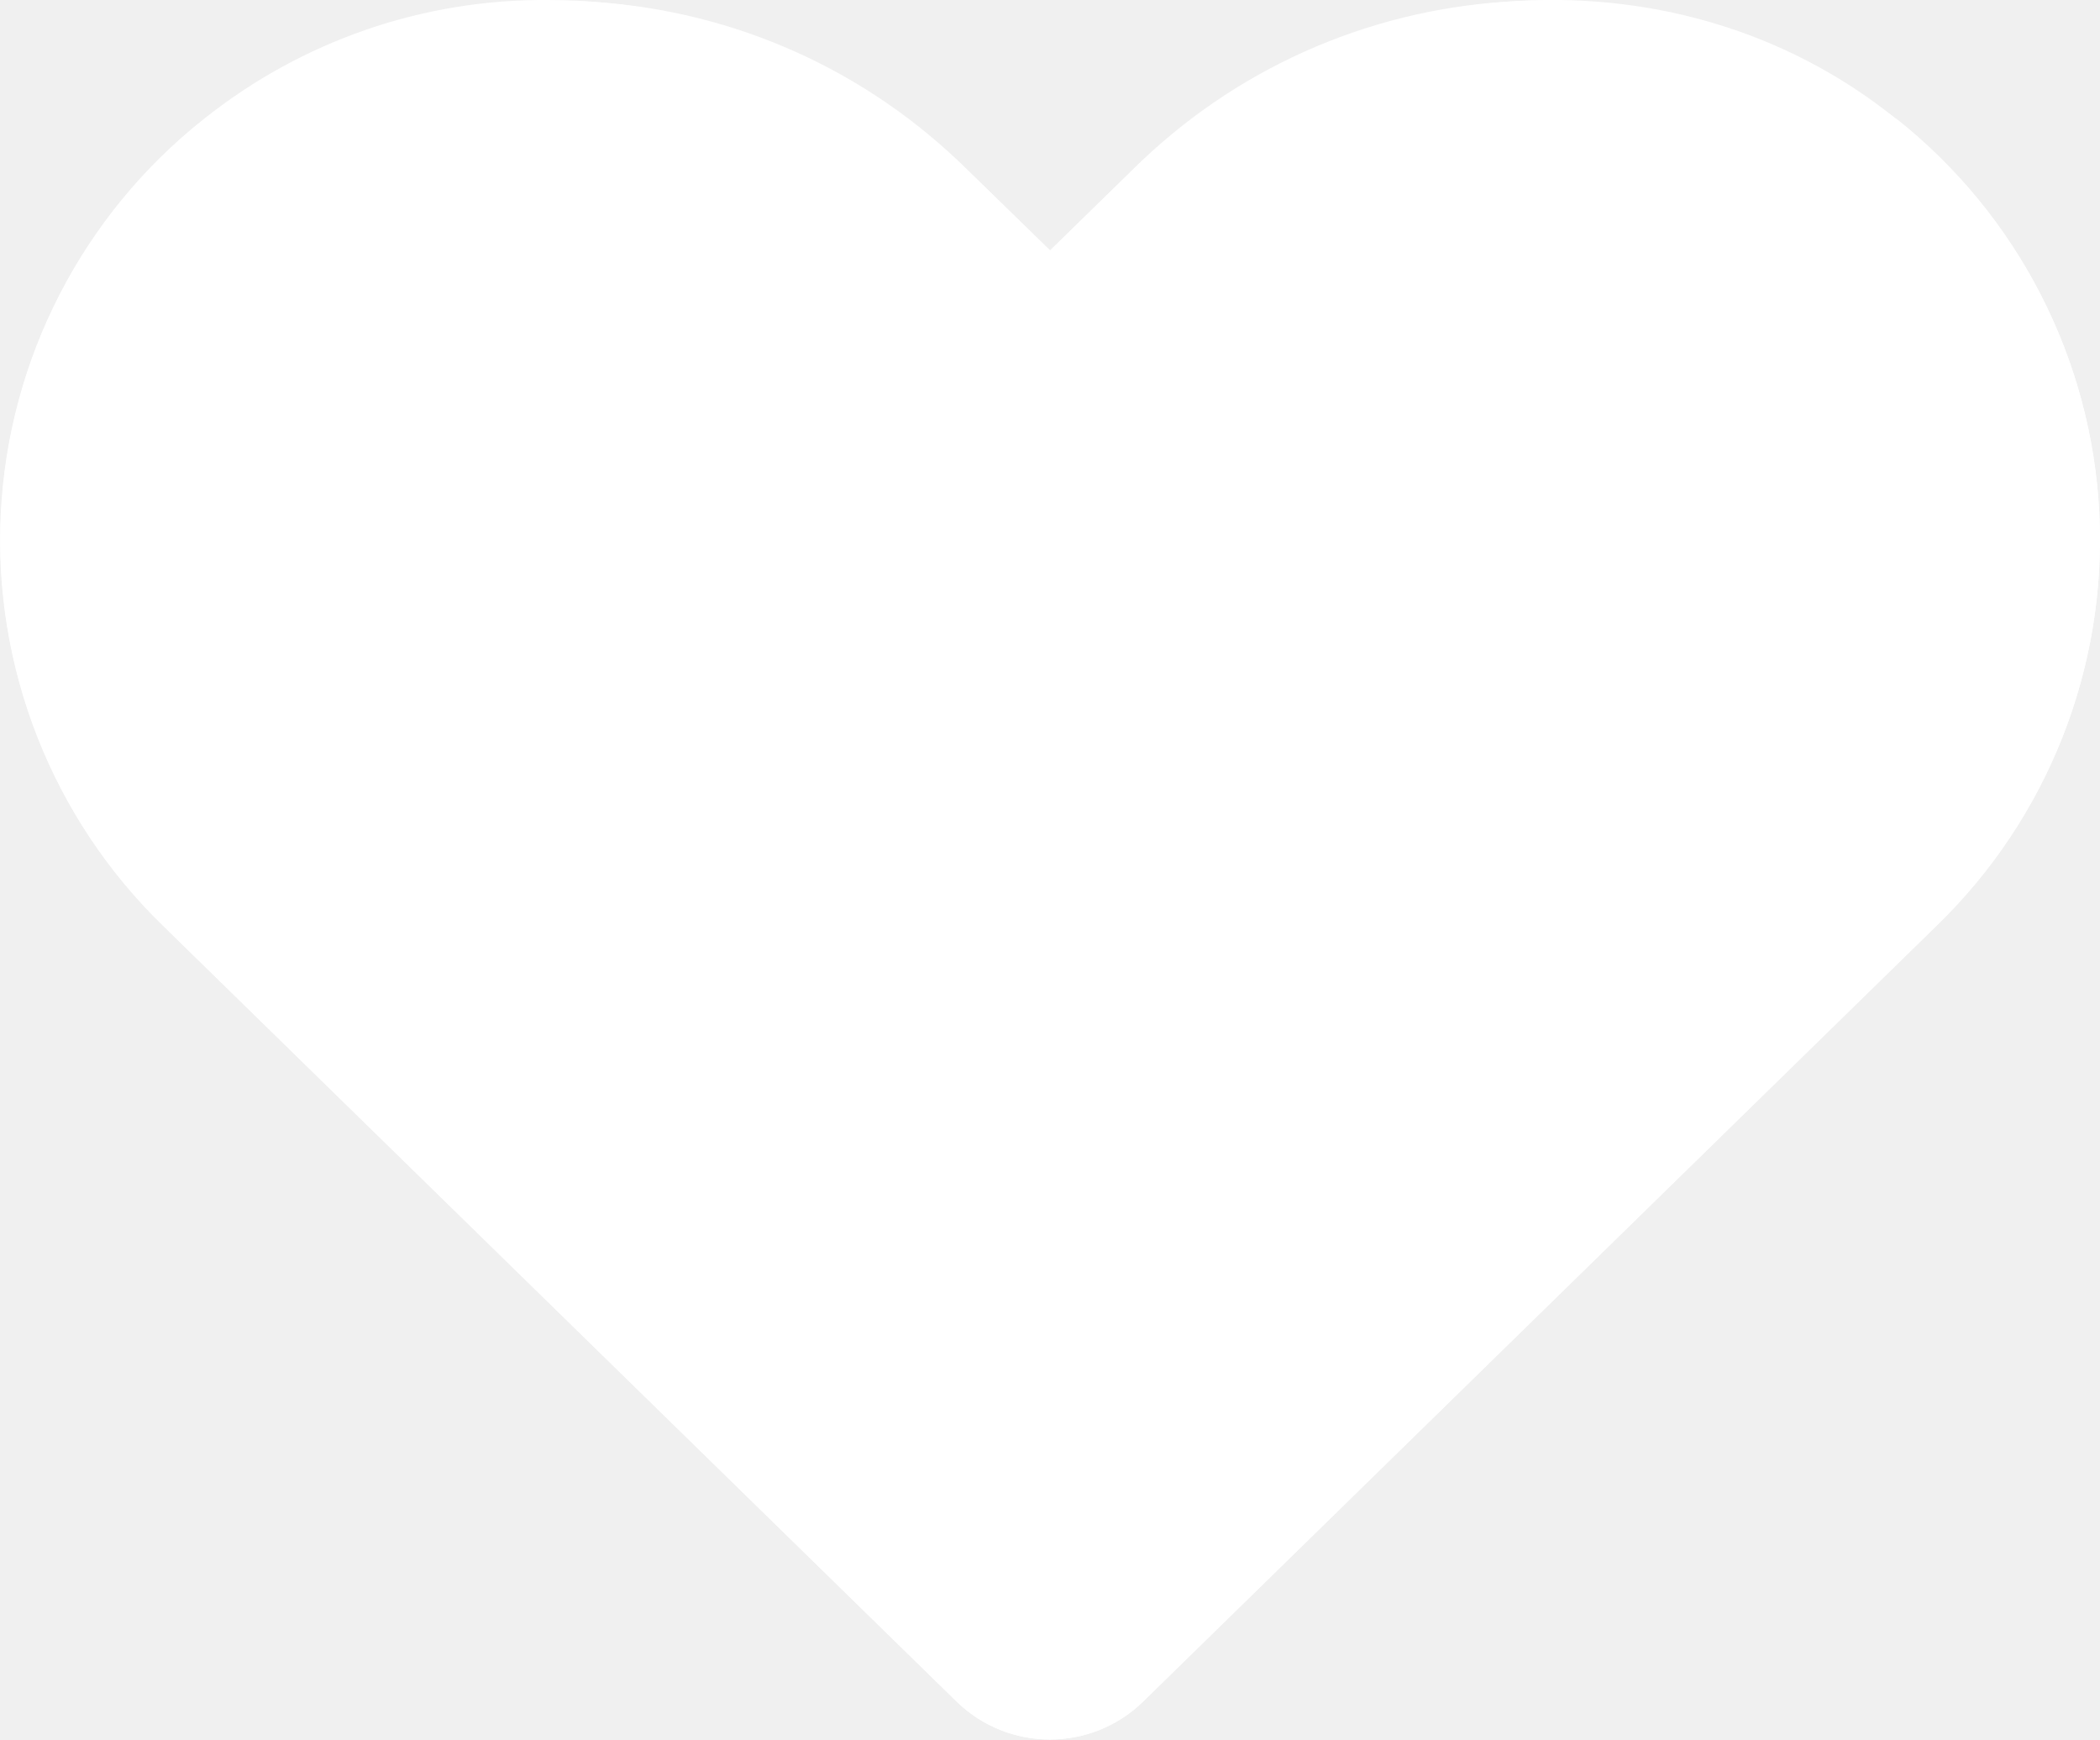
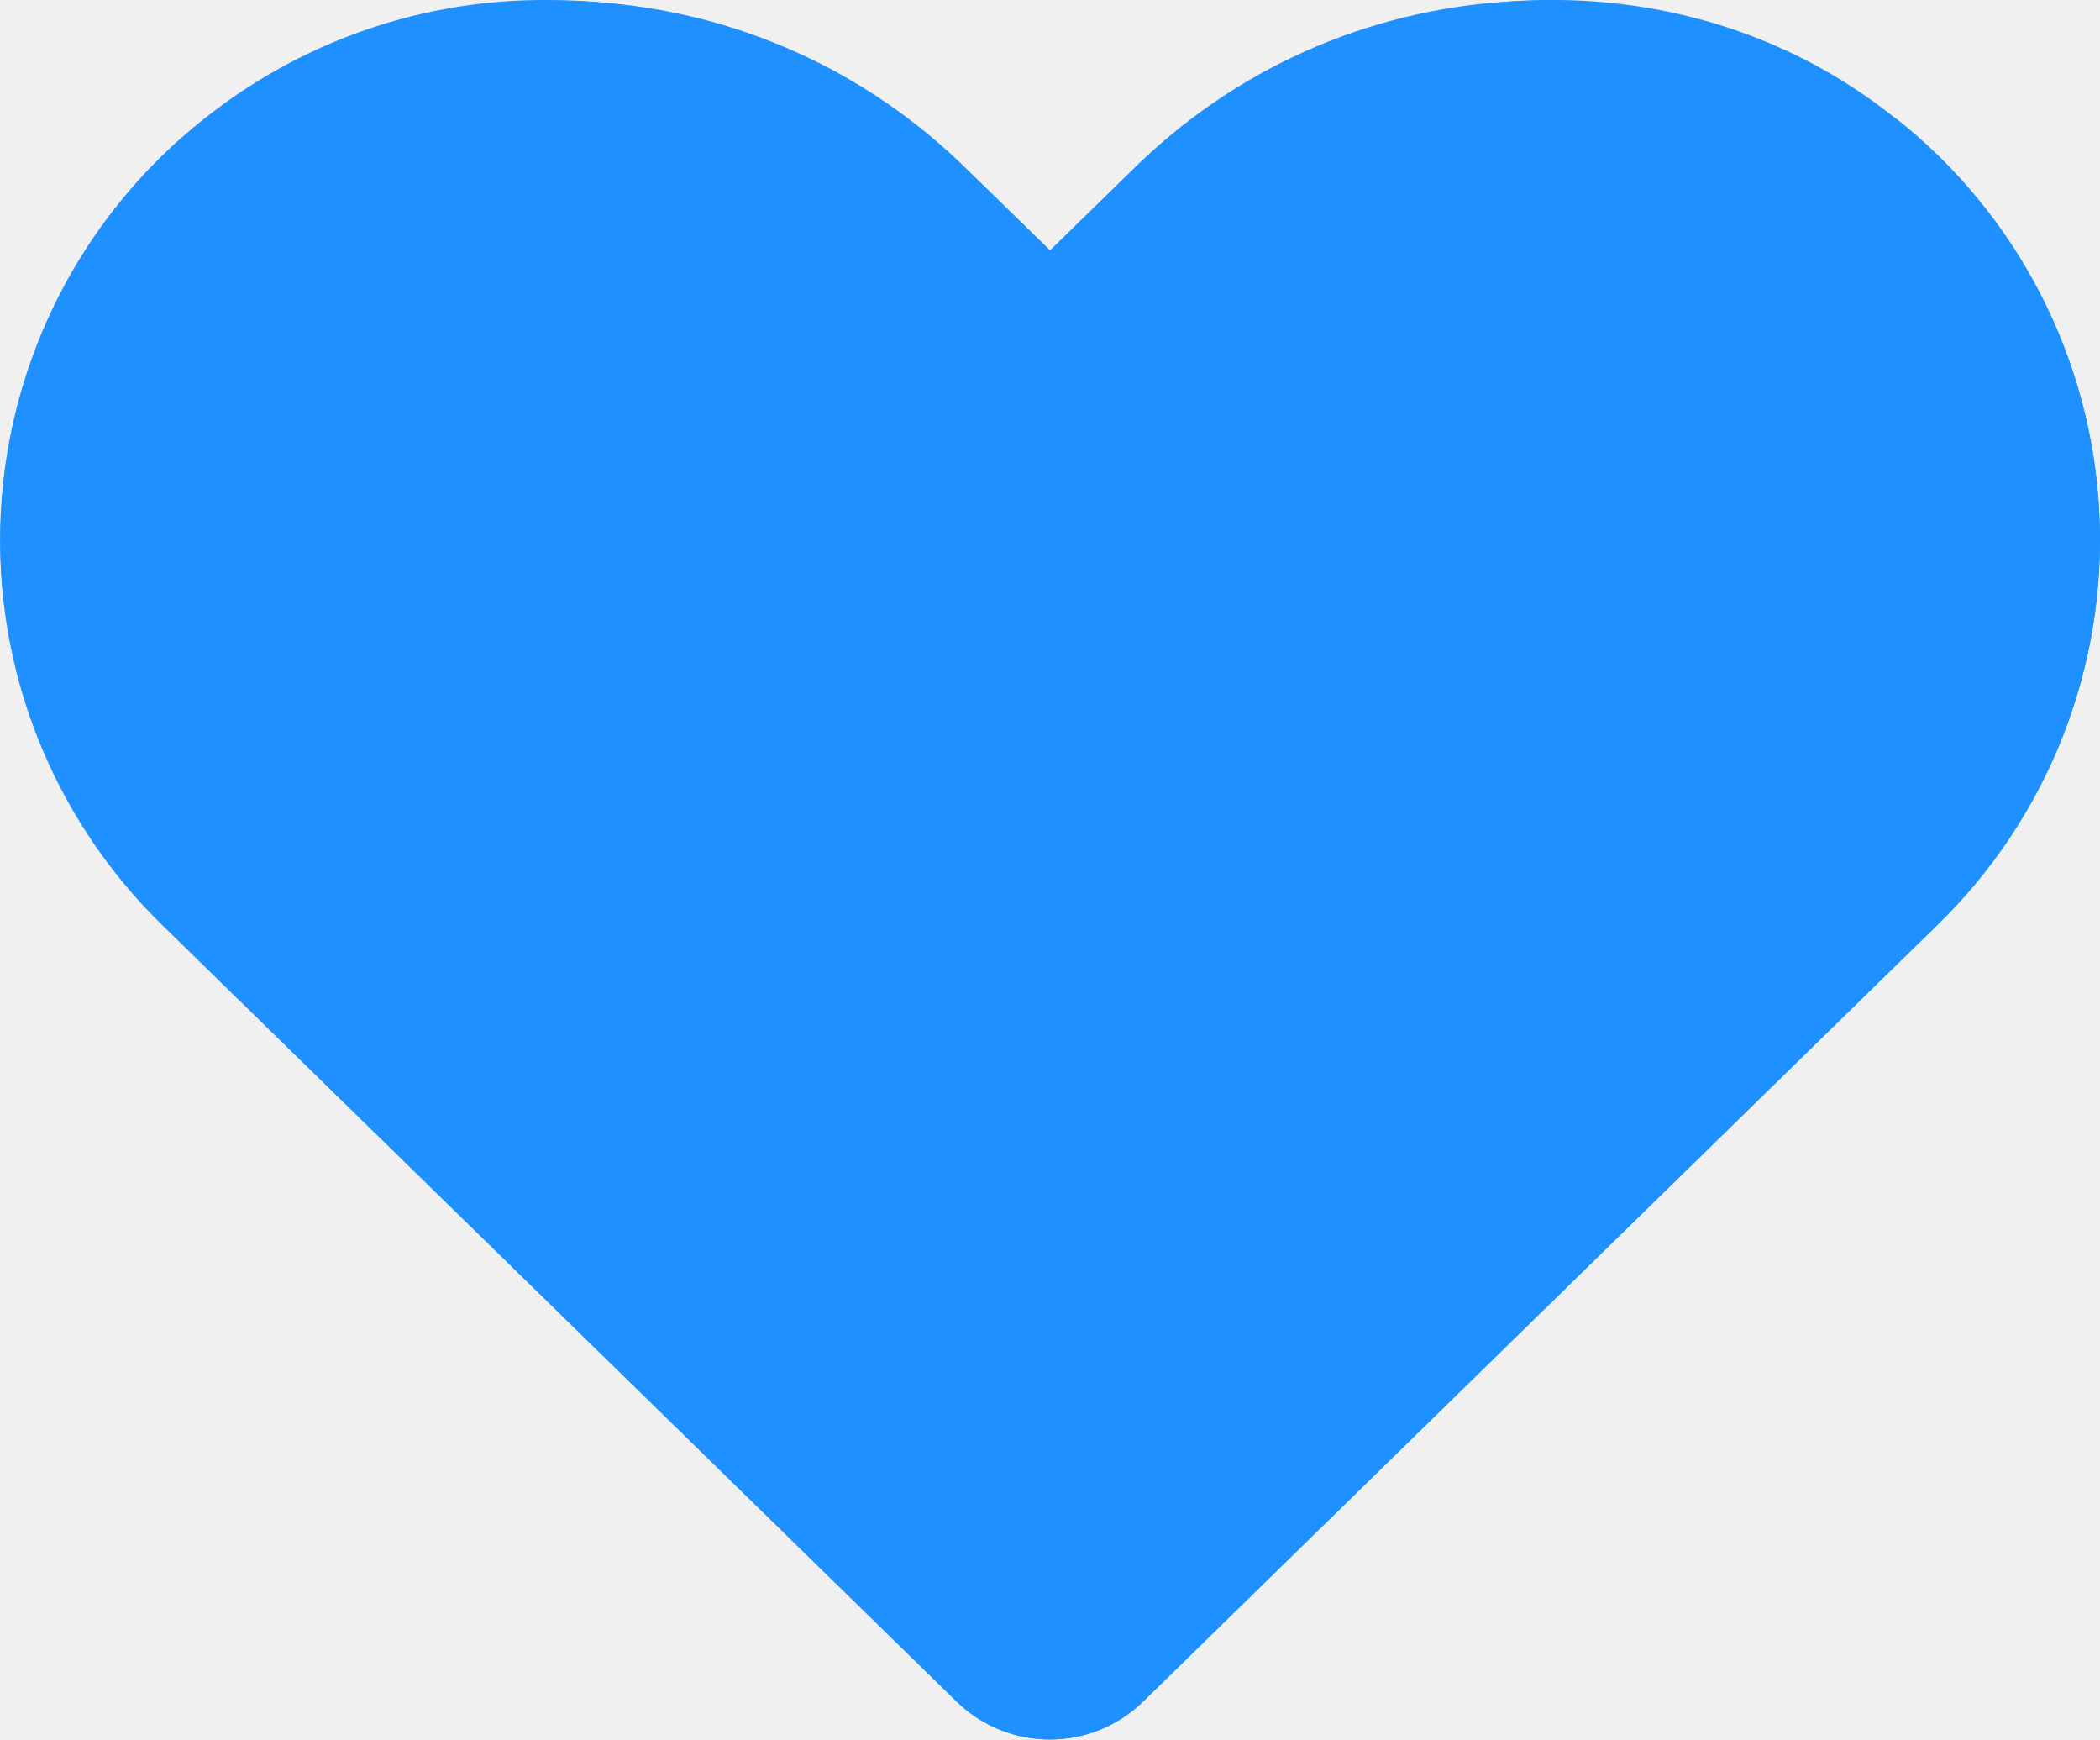
<svg xmlns="http://www.w3.org/2000/svg" width="16" height="13.25" viewBox="0 0 16 13.25">
  <g data-name="Icon awesome-heart" style="fill:#fff">
-     <path d="M14.446 3.154a4.449 4.449 0 0 0-5.831.4L8 4.156l-.616-.6a4.448 4.448 0 0 0-5.831-.4 4.093 4.093 0 0 0-.31 6.144l6.047 5.912a1.018 1.018 0 0 0 1.416 0L14.752 9.3a4.091 4.091 0 0 0-.306-6.149z" style="stroke:none" transform="translate(.001 -2.248)" />
-     <path d="M4.173 3.248c-.748 0-1.437.236-1.992.684a3.103 3.103 0 0 0-1.178 2.287c-.042.88.3 1.743.94 2.368l6.046 5.91h.018l6.047-5.91c.64-.625.983-1.488.942-2.368a3.1 3.1 0 0 0-1.178-2.287 3.133 3.133 0 0 0-1.992-.684c-.93 0-1.846.373-2.513 1.024L8 5.553 6.684 4.271a3.619 3.619 0 0 0-2.51-1.023m0-1c1.164 0 2.338.455 3.21 1.308l.615.6.616-.6c1.572-1.535 4.119-1.784 5.831-.402a4.09 4.09 0 0 1 .306 6.148l-6.046 5.91a1.018 1.018 0 0 1-1.416 0l-6.047-5.91a4.093 4.093 0 0 1 .31-6.148 4.147 4.147 0 0 1 2.62-.906z" style="fill:#fff;stroke:none" transform="translate(.001 -2.248)" />
+     <path d="M14.446 3.154a4.449 4.449 0 0 0-5.831.4L8 4.156l-.616-.6a4.448 4.448 0 0 0-5.831-.4 4.093 4.093 0 0 0-.31 6.144l6.047 5.912a1.018 1.018 0 0 0 1.416 0L14.752 9.3a4.091 4.091 0 0 0-.306-6.149z" style="stroke:none; fill:#1e90ff" transform="translate(.001 -2.248)" />
+     <path d="M4.173 3.248c-.748 0-1.437.236-1.992.684a3.103 3.103 0 0 0-1.178 2.287c-.042.88.3 1.743.94 2.368l6.046 5.91h.018l6.047-5.91c.64-.625.983-1.488.942-2.368a3.1 3.1 0 0 0-1.178-2.287 3.133 3.133 0 0 0-1.992-.684c-.93 0-1.846.373-2.513 1.024L8 5.553 6.684 4.271a3.619 3.619 0 0 0-2.51-1.023m0-1c1.164 0 2.338.455 3.21 1.308l.615.6.616-.6c1.572-1.535 4.119-1.784 5.831-.402a4.09 4.09 0 0 1 .306 6.148l-6.046 5.91a1.018 1.018 0 0 1-1.416 0l-6.047-5.91a4.093 4.093 0 0 1 .31-6.148 4.147 4.147 0 0 1 2.62-.906z" style="fill:#1e90ff;stroke:none" transform="translate(.001 -2.248)" />
  </g>
</svg>
